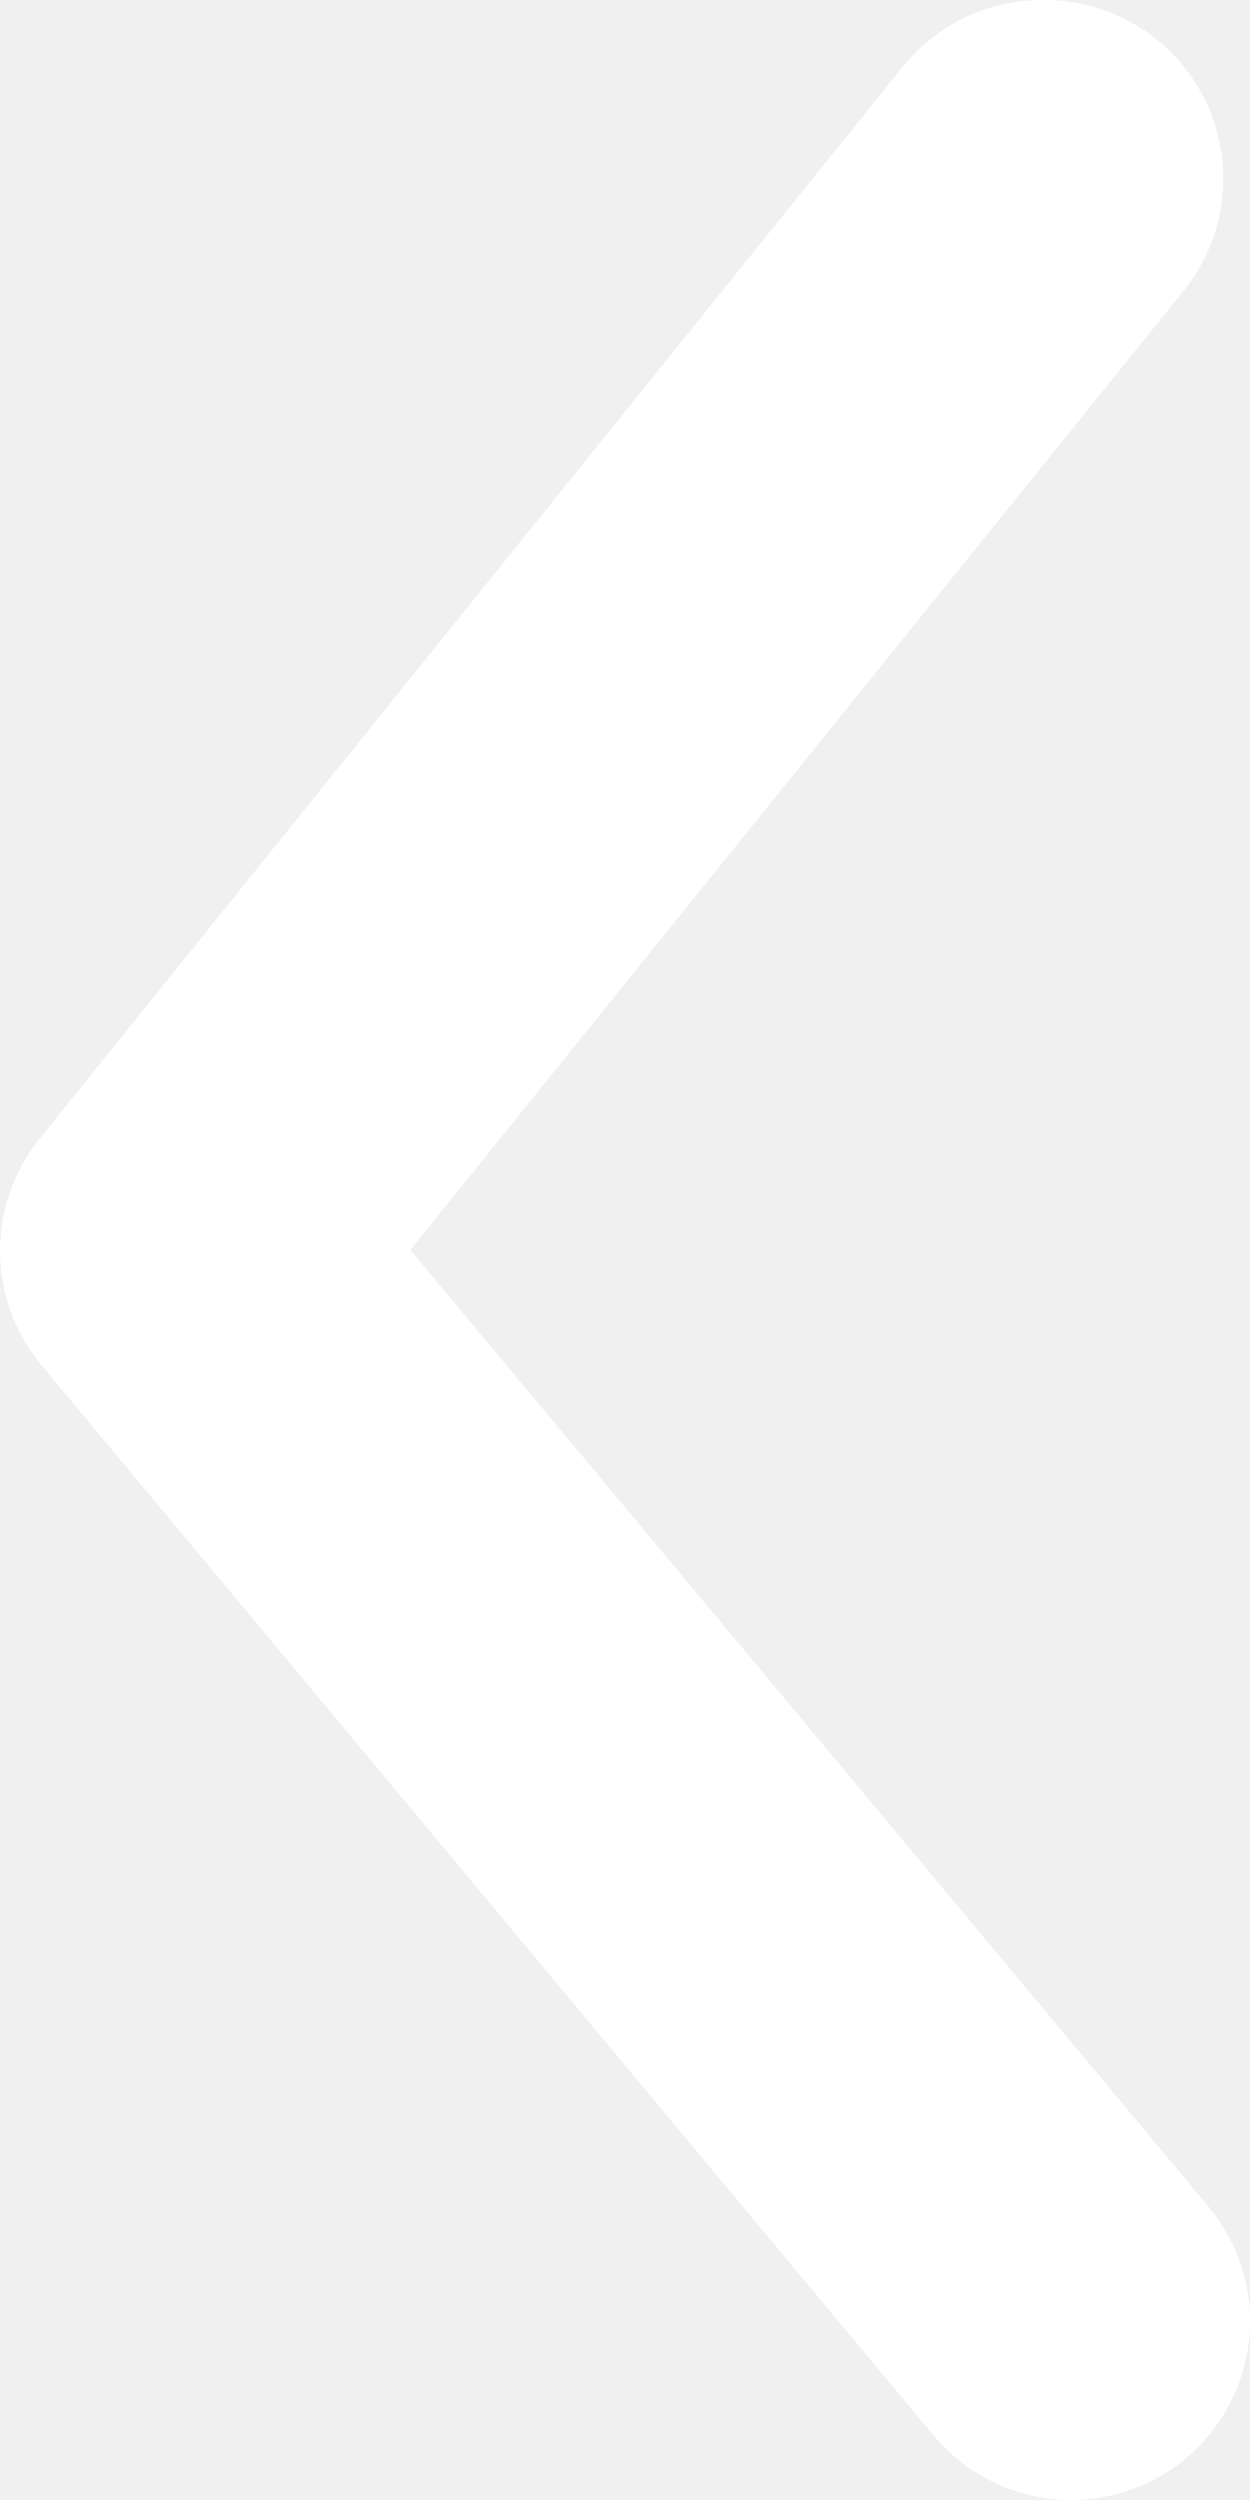
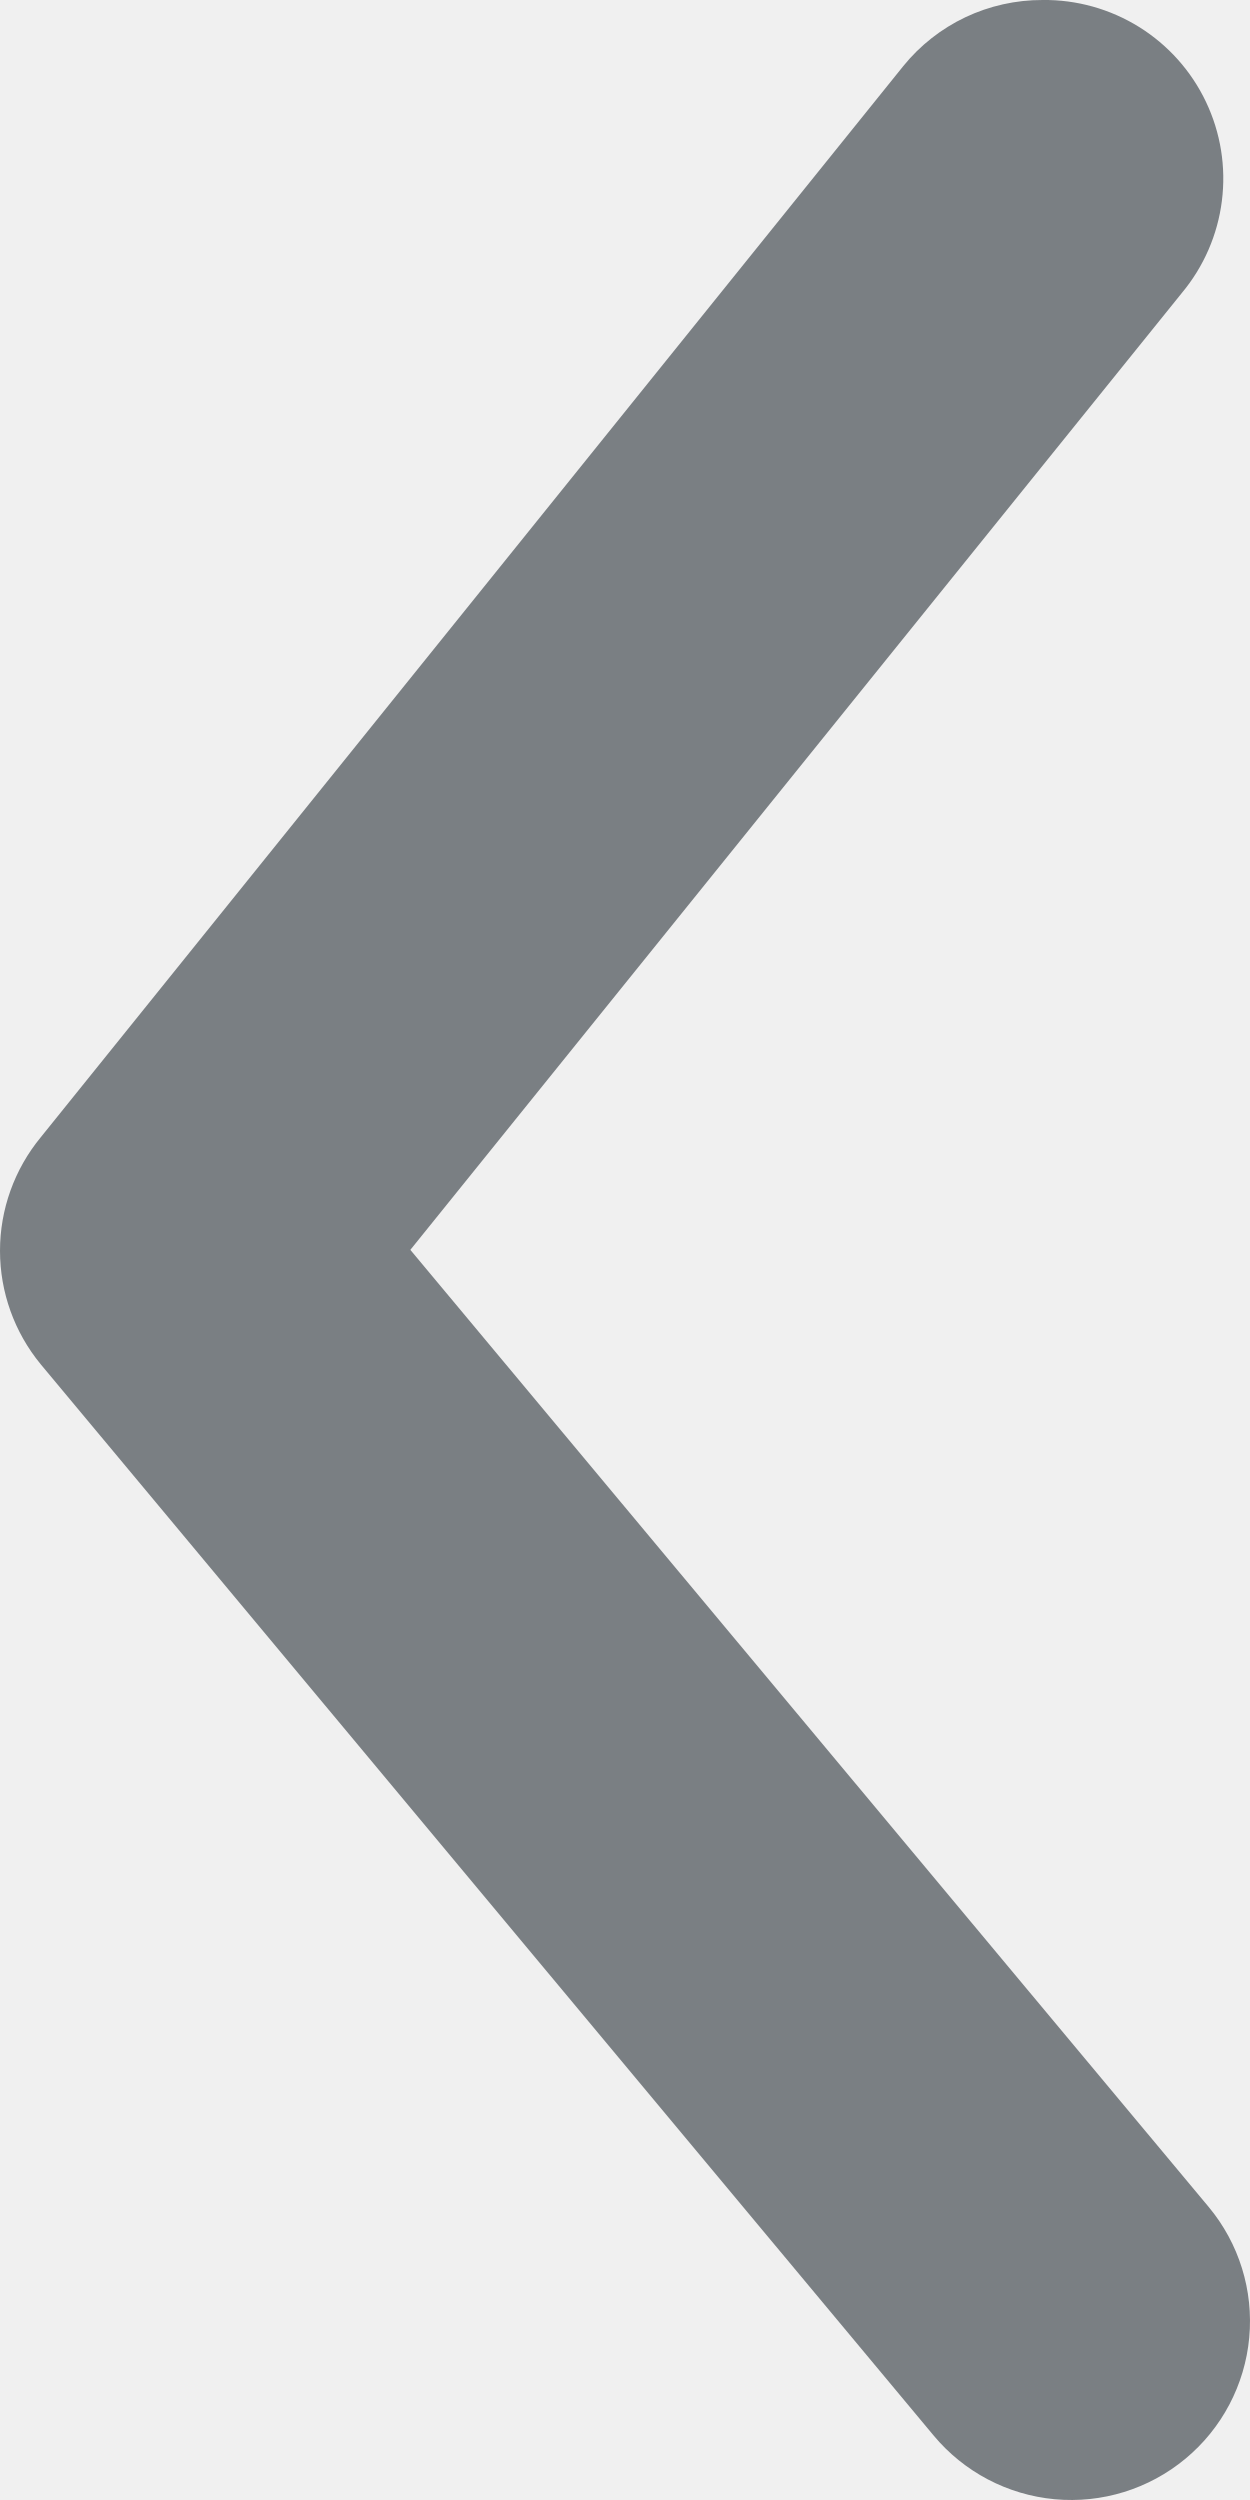
<svg xmlns="http://www.w3.org/2000/svg" width="18" height="36" viewBox="0 0 18 36" fill="none">
-   <path d="M15.013 0C14.629 -0.001 14.249 0.084 13.902 0.248C13.555 0.413 13.249 0.653 13.007 0.952L0.585 16.379C0.207 16.839 -1.62366e-06 17.416 -1.57163e-06 18.011C-1.5196e-06 18.607 0.207 19.184 0.585 19.644L13.444 35.071C13.881 35.596 14.508 35.926 15.188 35.989C15.868 36.052 16.546 35.842 17.071 35.405C17.596 34.969 17.926 34.342 17.989 33.662C18.052 32.982 17.842 32.305 17.405 31.78L5.909 17.998L17.02 4.217C17.334 3.84 17.534 3.38 17.595 2.893C17.657 2.405 17.577 1.91 17.366 1.467C17.155 1.023 16.821 0.649 16.404 0.389C15.987 0.13 15.505 -0.006 15.013 0Z" fill="white" />
+   <path d="M15.013 0C14.629 -0.001 14.249 0.084 13.902 0.248C13.555 0.413 13.249 0.653 13.007 0.952L0.585 16.379C0.207 16.839 -1.62366e-06 17.416 -1.57163e-06 18.011C-1.5196e-06 18.607 0.207 19.184 0.585 19.644L13.444 35.071C13.881 35.596 14.508 35.926 15.188 35.989C15.868 36.052 16.546 35.842 17.071 35.405C17.596 34.969 17.926 34.342 17.989 33.662C18.052 32.982 17.842 32.305 17.405 31.78L5.909 17.998L17.02 4.217C17.334 3.84 17.534 3.38 17.595 2.893C17.657 2.405 17.577 1.91 17.366 1.467C17.155 1.023 16.821 0.649 16.404 0.389C15.987 0.13 15.505 -0.006 15.013 0Z" fill="#7a7f83" />
</svg>
